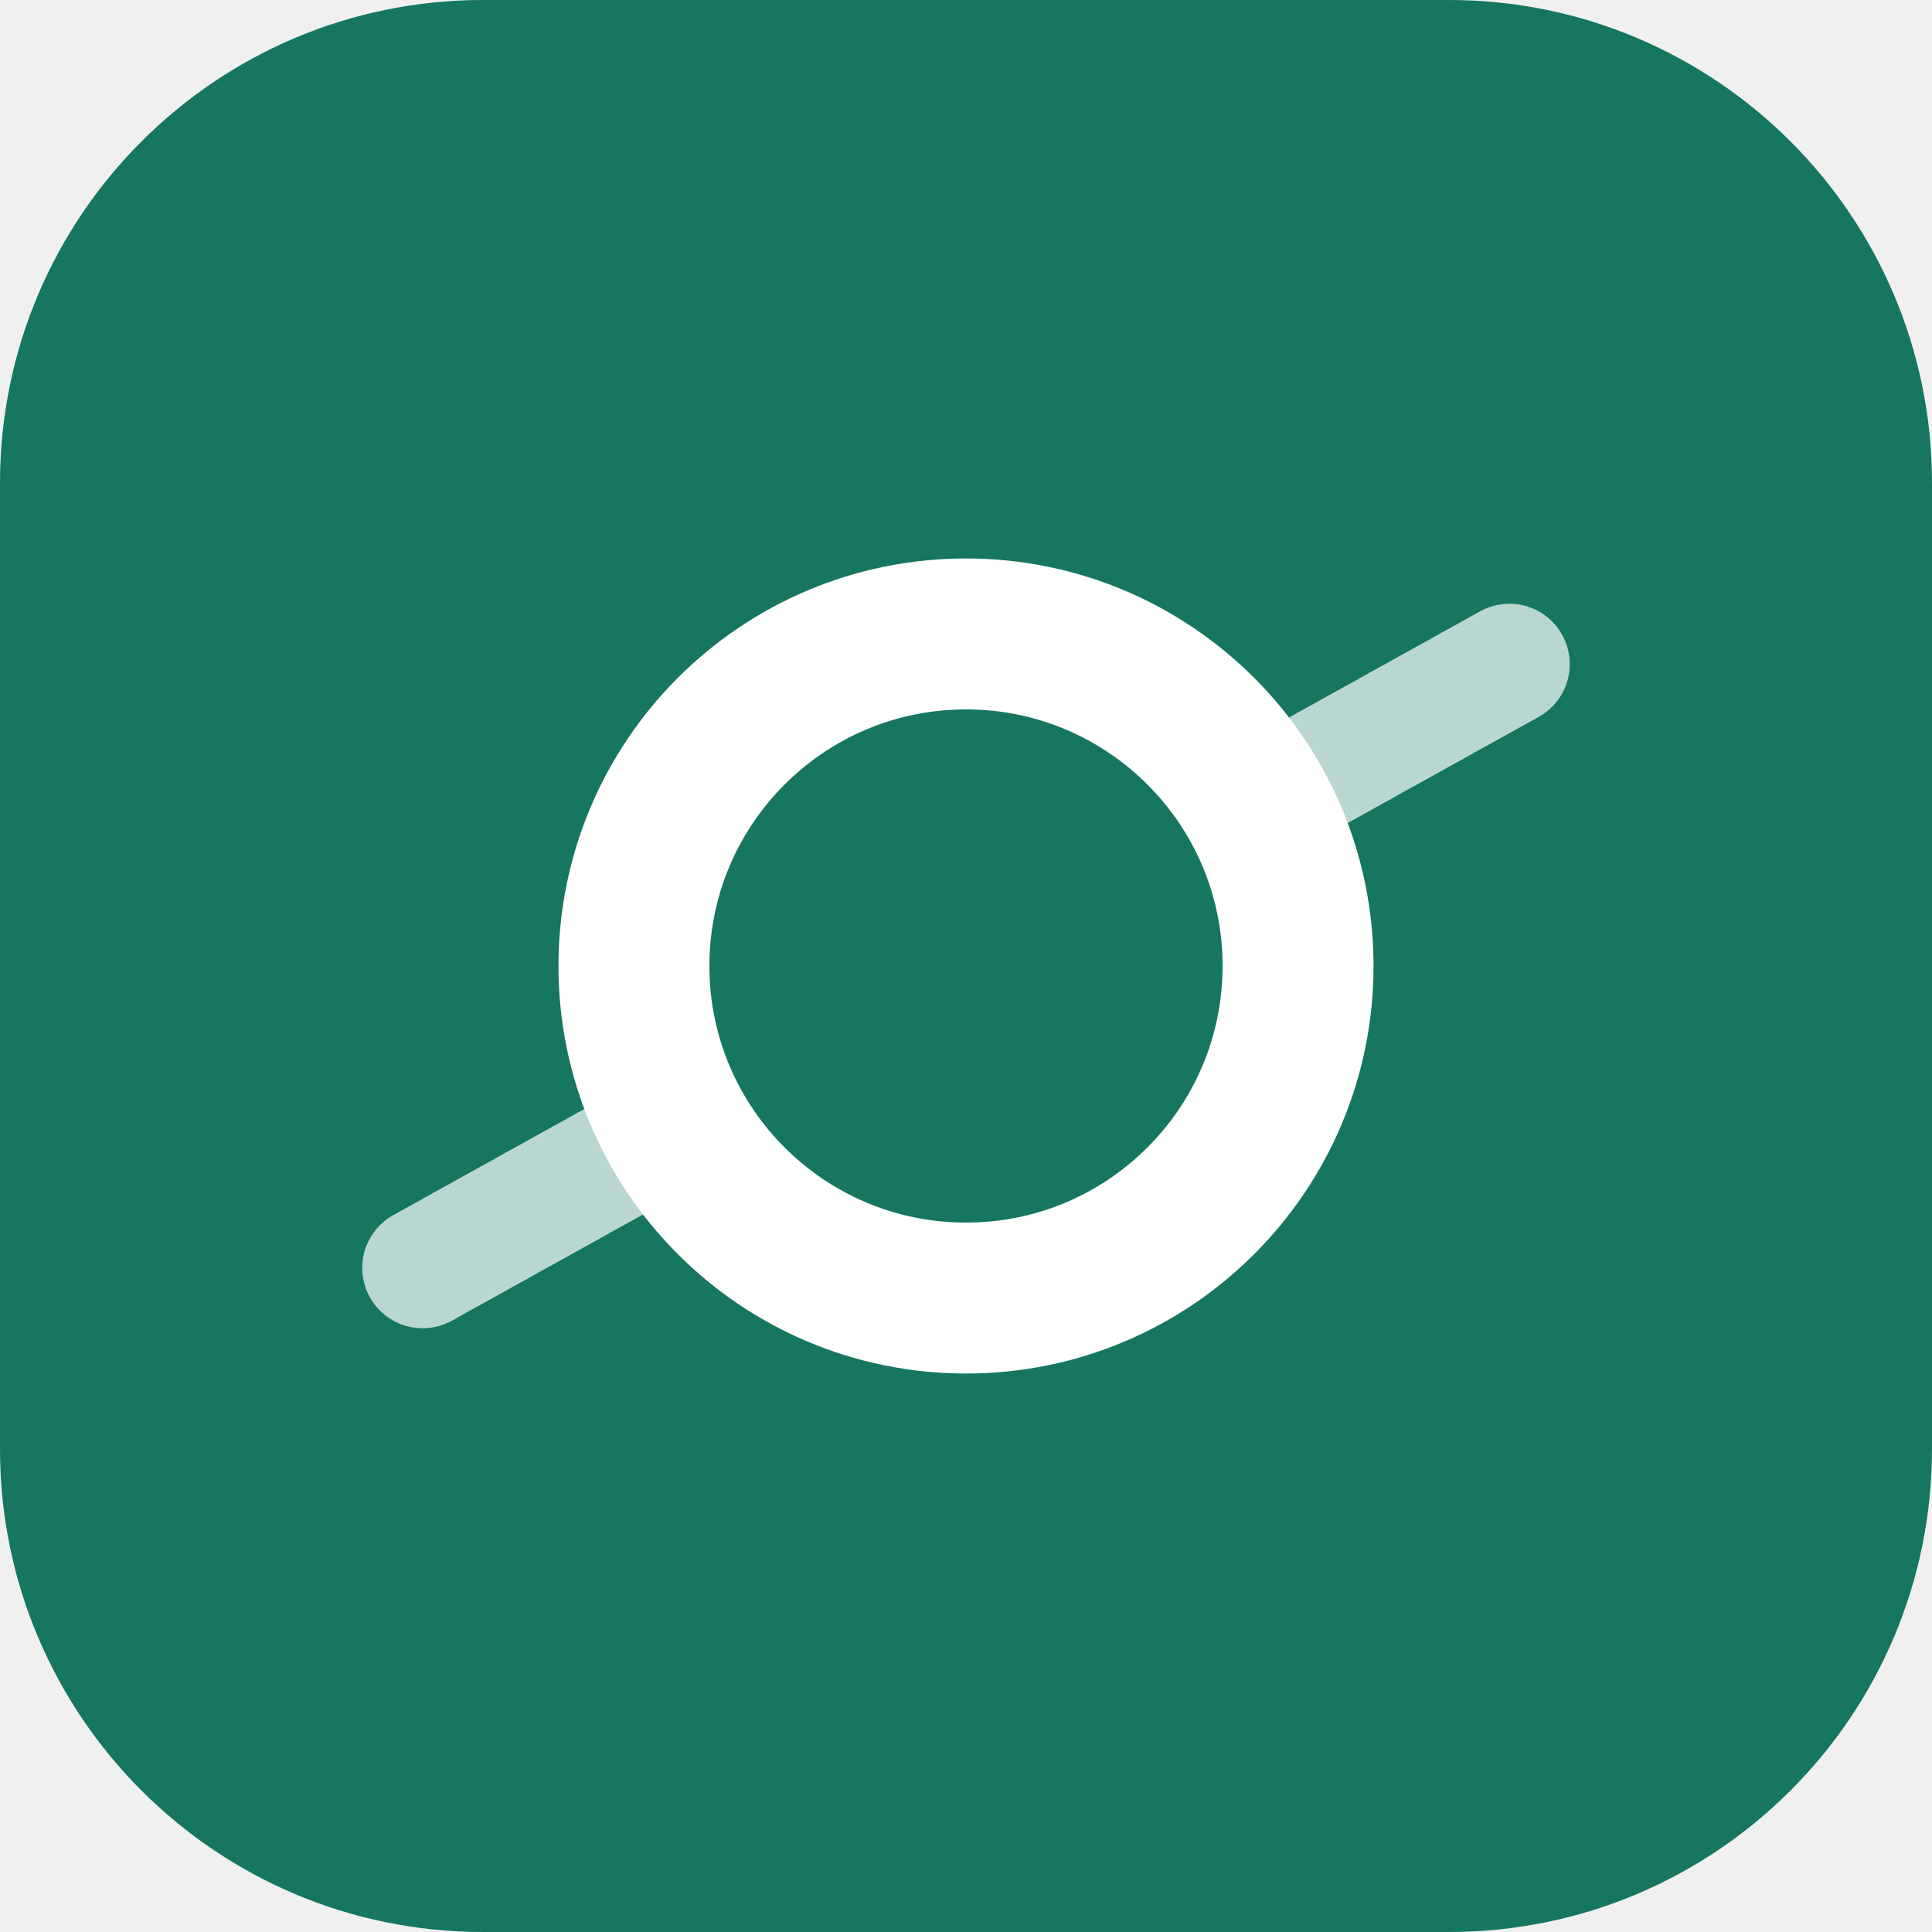
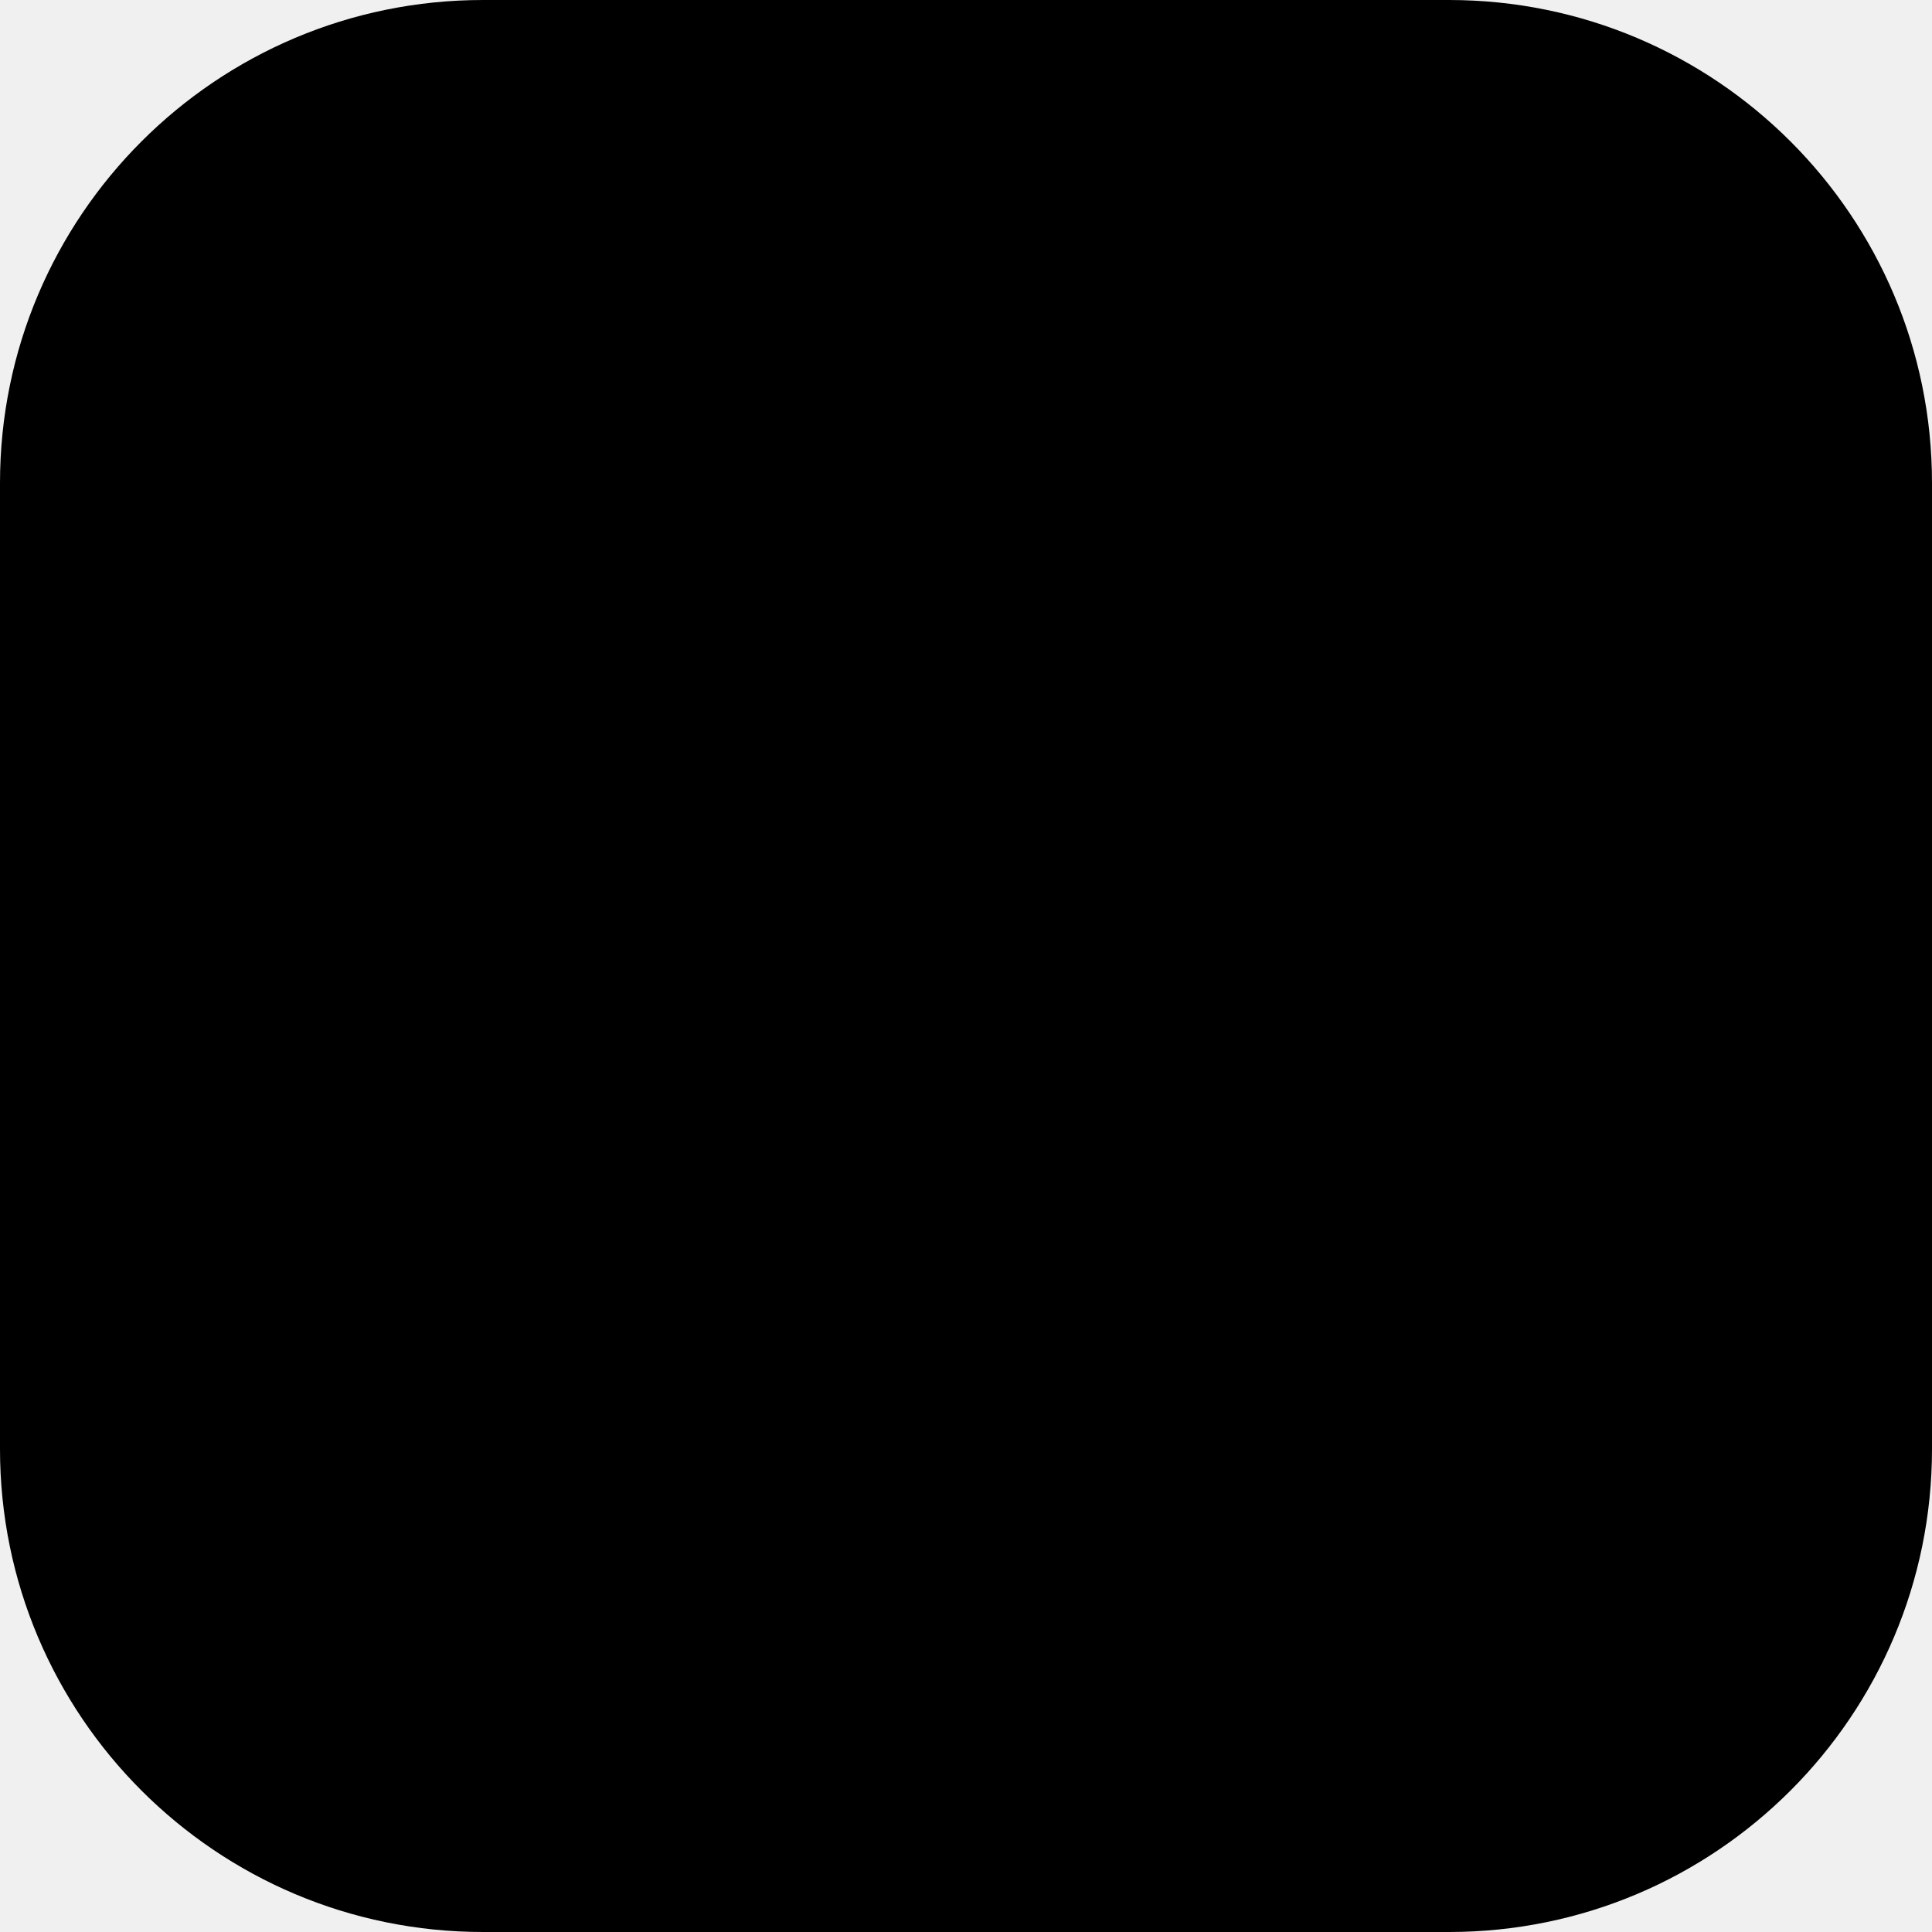
<svg xmlns="http://www.w3.org/2000/svg" viewBox="0 0 64 64">
-   <rect width="64" height="64" rx="16" fill="#167660" />
-   <path d="M14 42 50 22" stroke="#fff" stroke-width="4" stroke-linecap="round" opacity=".7" />
-   <circle cx="32" cy="32" r="11" fill="#167660" stroke="#fff" stroke-width="5" />
+   <rect width="64" height="64" rx="16" fill="oklch(0.53 0.18 248)" />
+   <path d="M14 42 50 22" stroke="oklch(1 0 0)" stroke-width="4" stroke-linecap="round" opacity=".65" />
+   <circle cx="32" cy="32" r="10" fill="oklch(0.88 0.17 102)" stroke="oklch(1 0 0)" stroke-width="4" />
</svg>
